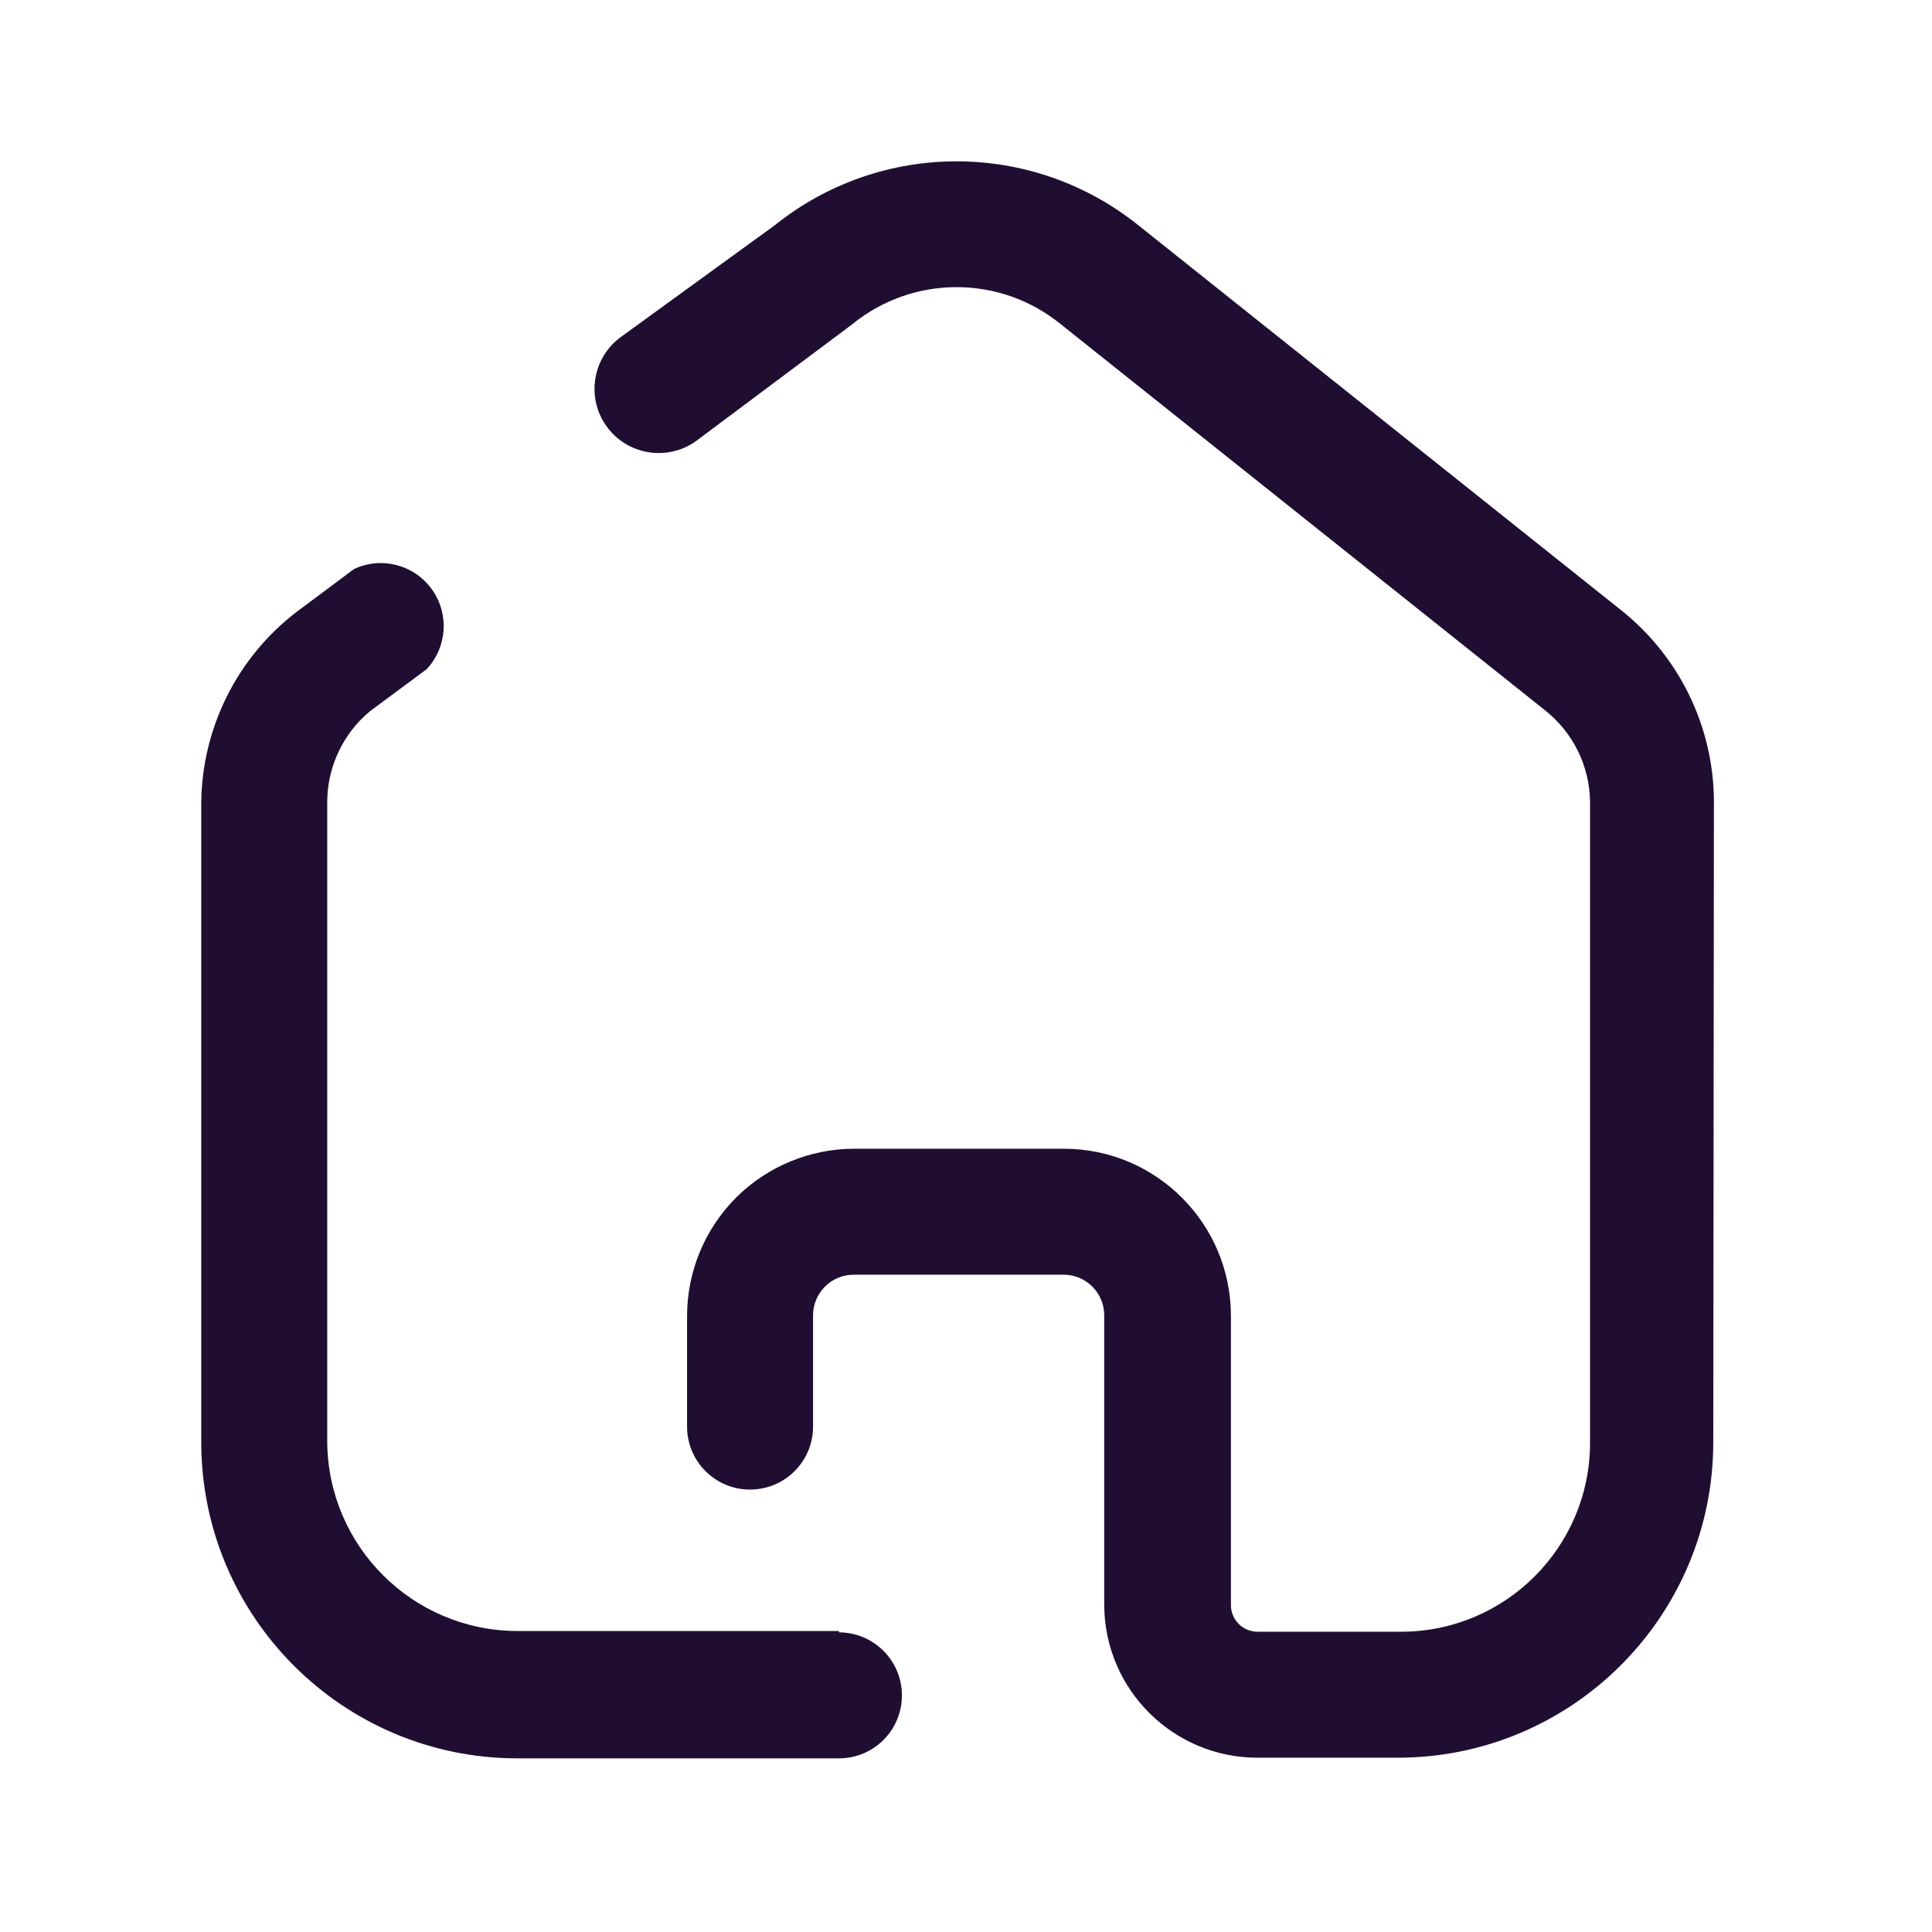
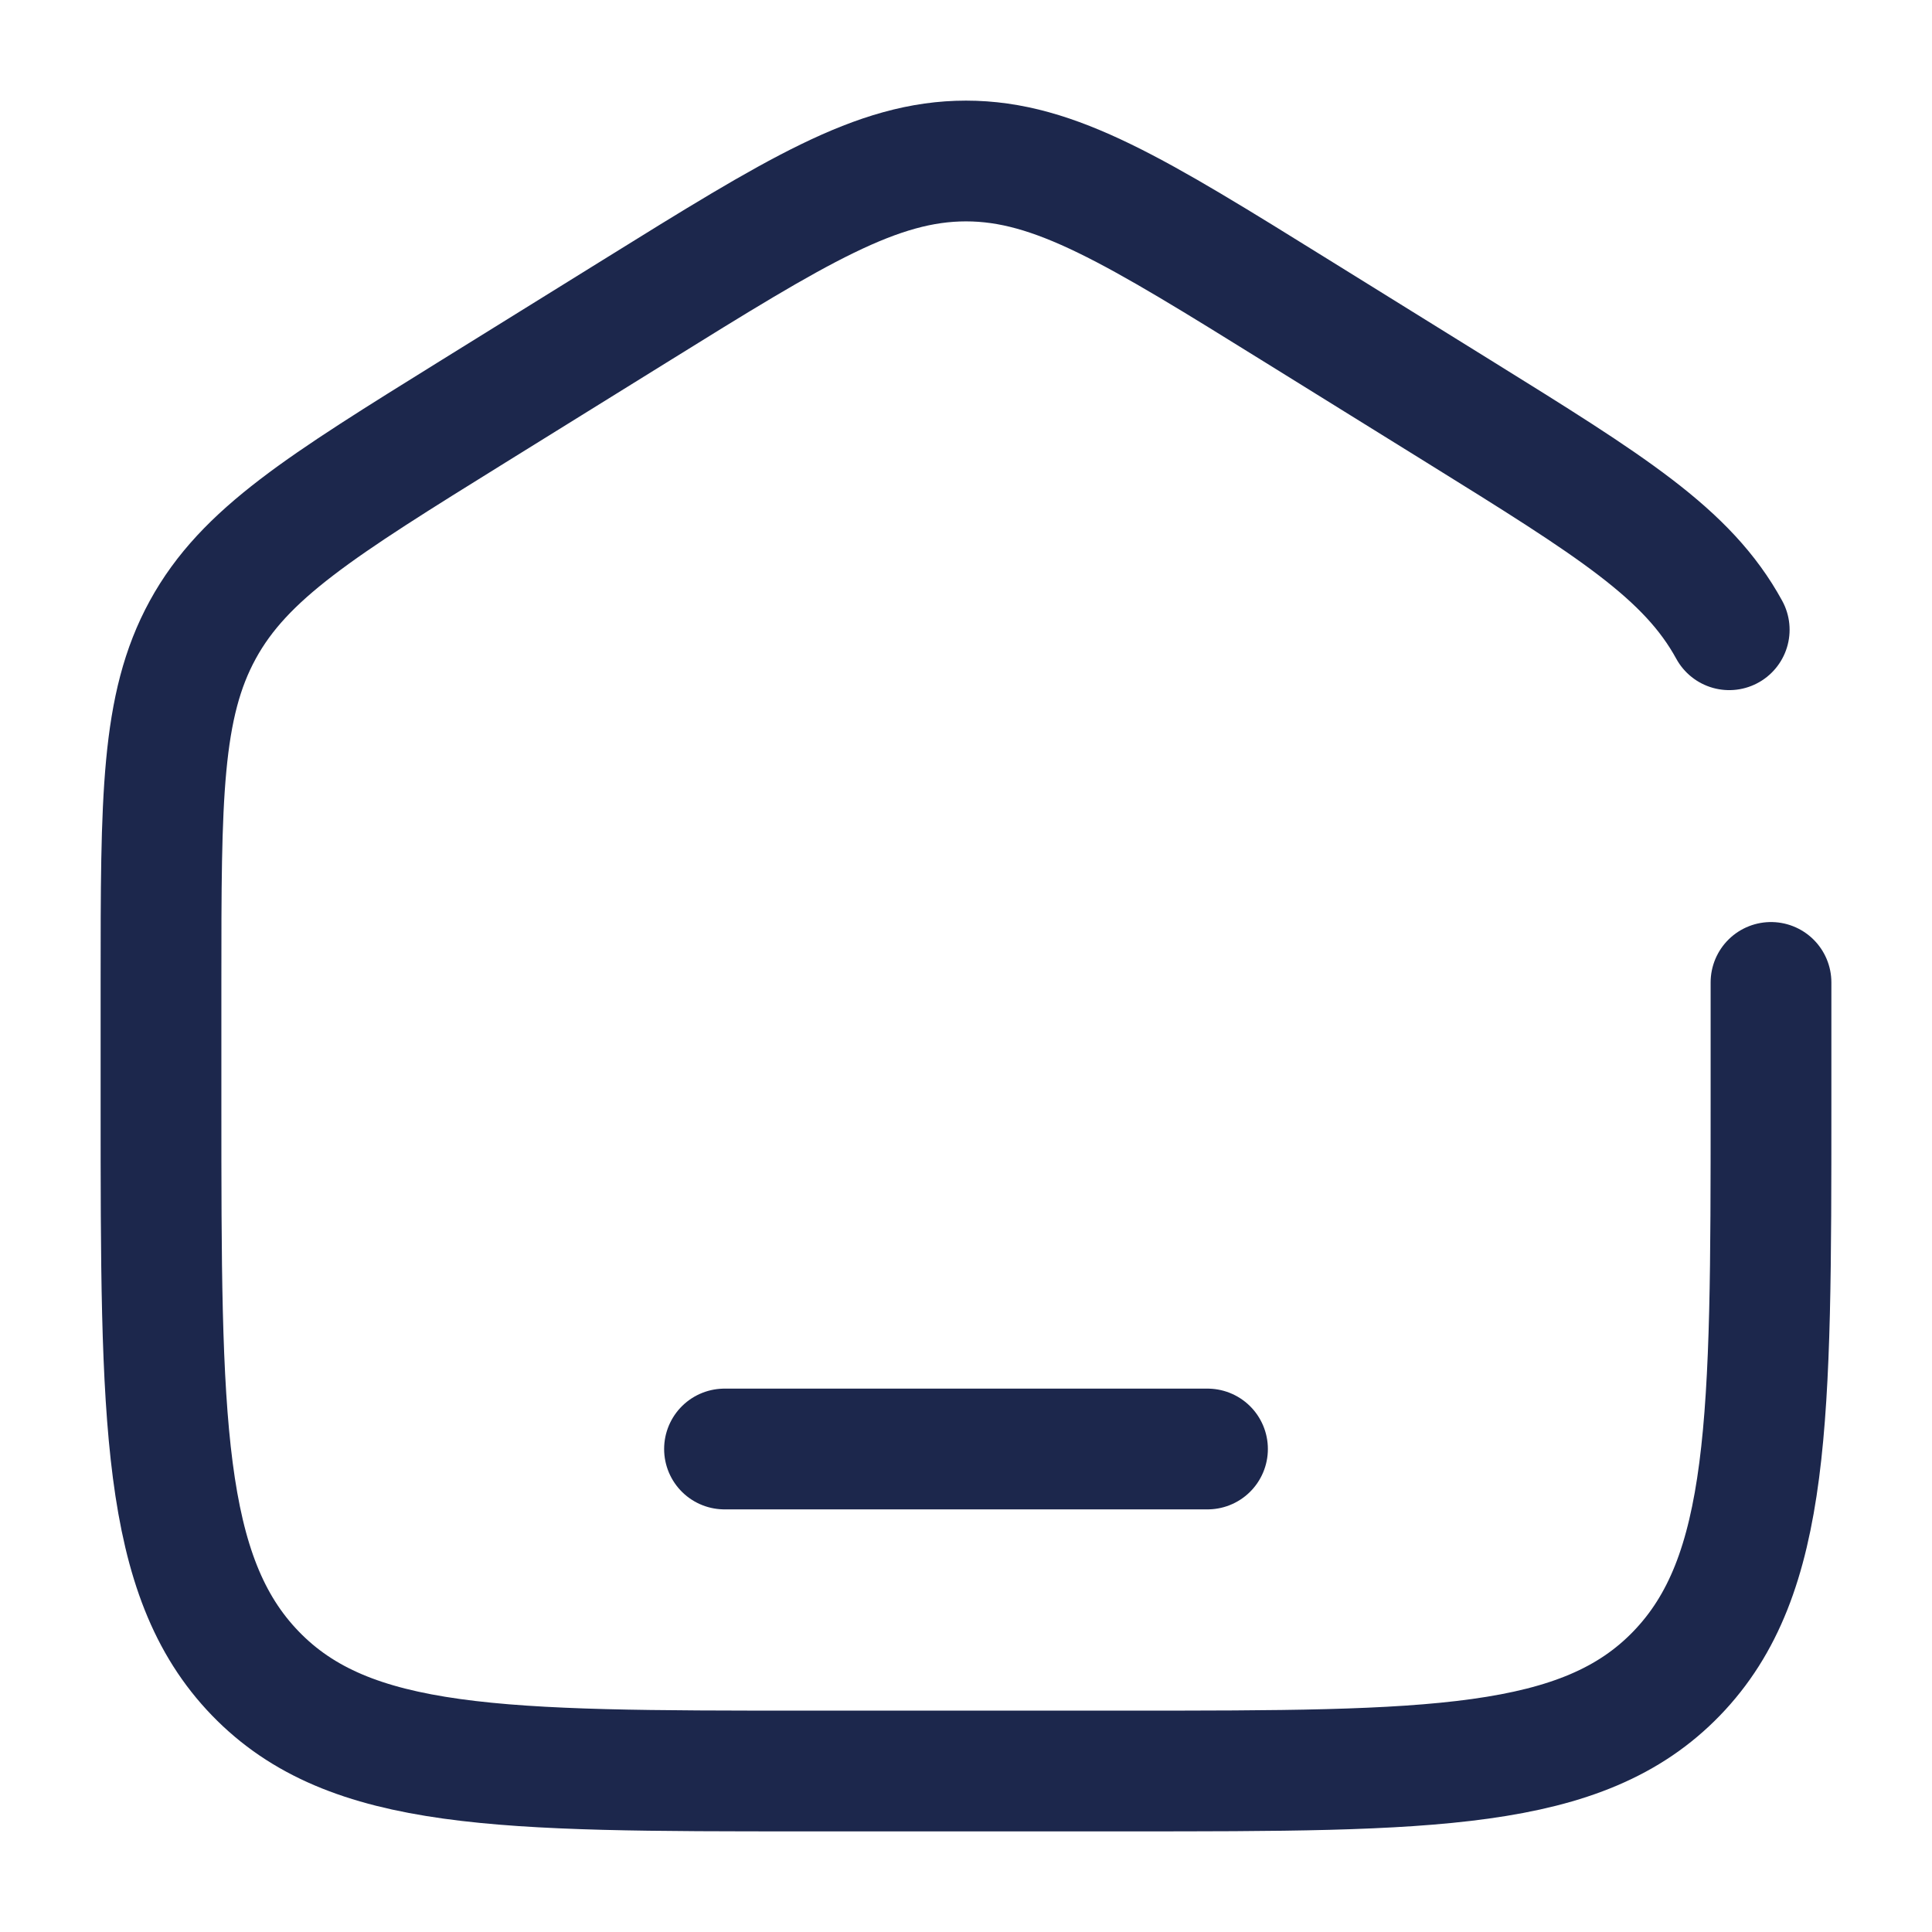
- <svg xmlns="http://www.w3.org/2000/svg" width="24px" height="24px" viewBox="0 0 24 24" version="1.1">
-   <g id="Iconly/Broken/Home" stroke="none" stroke-width="1" fill="none" fill-rule="evenodd">
-     <g id="Home" transform="translate(2.5, 2.003982)" fill="#200E32" fill-rule="nonzero">
-       <path d="M7.922,18.257 L3.922,18.257 C2.626,18.252 1.575,17.205 1.565,15.909 L1.565,7.953 C1.568,7.519 1.762,7.108 2.096,6.831 L2.8,6.309 C3.057,6.035 3.083,5.617 2.862,5.313 C2.641,5.009 2.236,4.905 1.896,5.066 L1.896,5.066 L1.174,5.605 C0.446,6.168 0.014,7.032 -7.10542736e-15,7.953 L-7.10542736e-15,15.918 C0.005,18.082 1.758,19.835 3.922,19.839 L7.922,19.839 C8.354,19.839 8.704,19.489 8.704,19.057 C8.704,18.625 8.354,18.274 7.922,18.274 L7.922,18.257 Z" id="Path_34076" />
-       <path d="M18.791,7.935 C18.782,7.021 18.364,6.16 17.652,5.587 L11.643,0.796 C10.323,-0.265 8.442,-0.265 7.122,0.796 L5.217,2.179 C4.86,2.436 4.778,2.934 5.035,3.292 C5.292,3.649 5.79,3.731 6.148,3.474 L8.078,2.031 C8.836,1.407 9.929,1.407 10.687,2.031 L16.696,6.822 C17.041,7.096 17.246,7.511 17.252,7.953 L17.252,15.918 C17.252,17.214 16.201,18.266 14.904,18.266 L13.122,18.266 C12.939,18.266 12.791,18.118 12.791,17.935 L12.791,14.344 C12.791,13.199 11.866,12.27 10.722,12.266 L8.113,12.266 C7.562,12.266 7.033,12.485 6.643,12.874 C6.254,13.264 6.035,13.793 6.035,14.344 L6.035,15.718 C6.035,16.15 6.385,16.5 6.817,16.5 C7.25,16.5 7.6,16.15 7.6,15.718 L7.6,14.344 C7.598,14.209 7.65,14.078 7.745,13.982 C7.839,13.885 7.969,13.831 8.104,13.831 L10.713,13.831 C10.992,13.831 11.217,14.057 11.217,14.335 L11.217,14.335 L11.217,17.935 C11.222,18.983 12.073,19.831 13.122,19.831 L14.861,19.831 C17.027,19.831 18.783,18.075 18.783,15.909 L18.791,7.935 Z" id="Path_34077" />
-     </g>
-   </g>
+ <svg xmlns="http://www.w3.org/2000/svg" width="800px" height="800px" viewBox="0 0 24 24" fill="none">
+   <path d="M22 12.204V13.725C22 17.626 22 19.576 20.828 20.788C19.657 22 17.771 22 14 22H10C6.229 22 4.343 22 3.172 20.788C2 19.576 2 17.626 2 13.725V12.204C2 9.915 2 8.771 2.519 7.823C3.038 6.874 3.987 6.286 5.884 5.108L7.884 3.867C9.889 2.622 10.892 2 12 2C13.108 2 14.111 2.622 16.116 3.867L18.116 5.108C20.013 6.286 20.962 6.874 21.481 7.823" stroke="#1C274C" stroke-width="1.5" stroke-linecap="round" />
+   <path d="M15 18H9" stroke="#1C274C" stroke-width="1.5" stroke-linecap="round" />
</svg>
